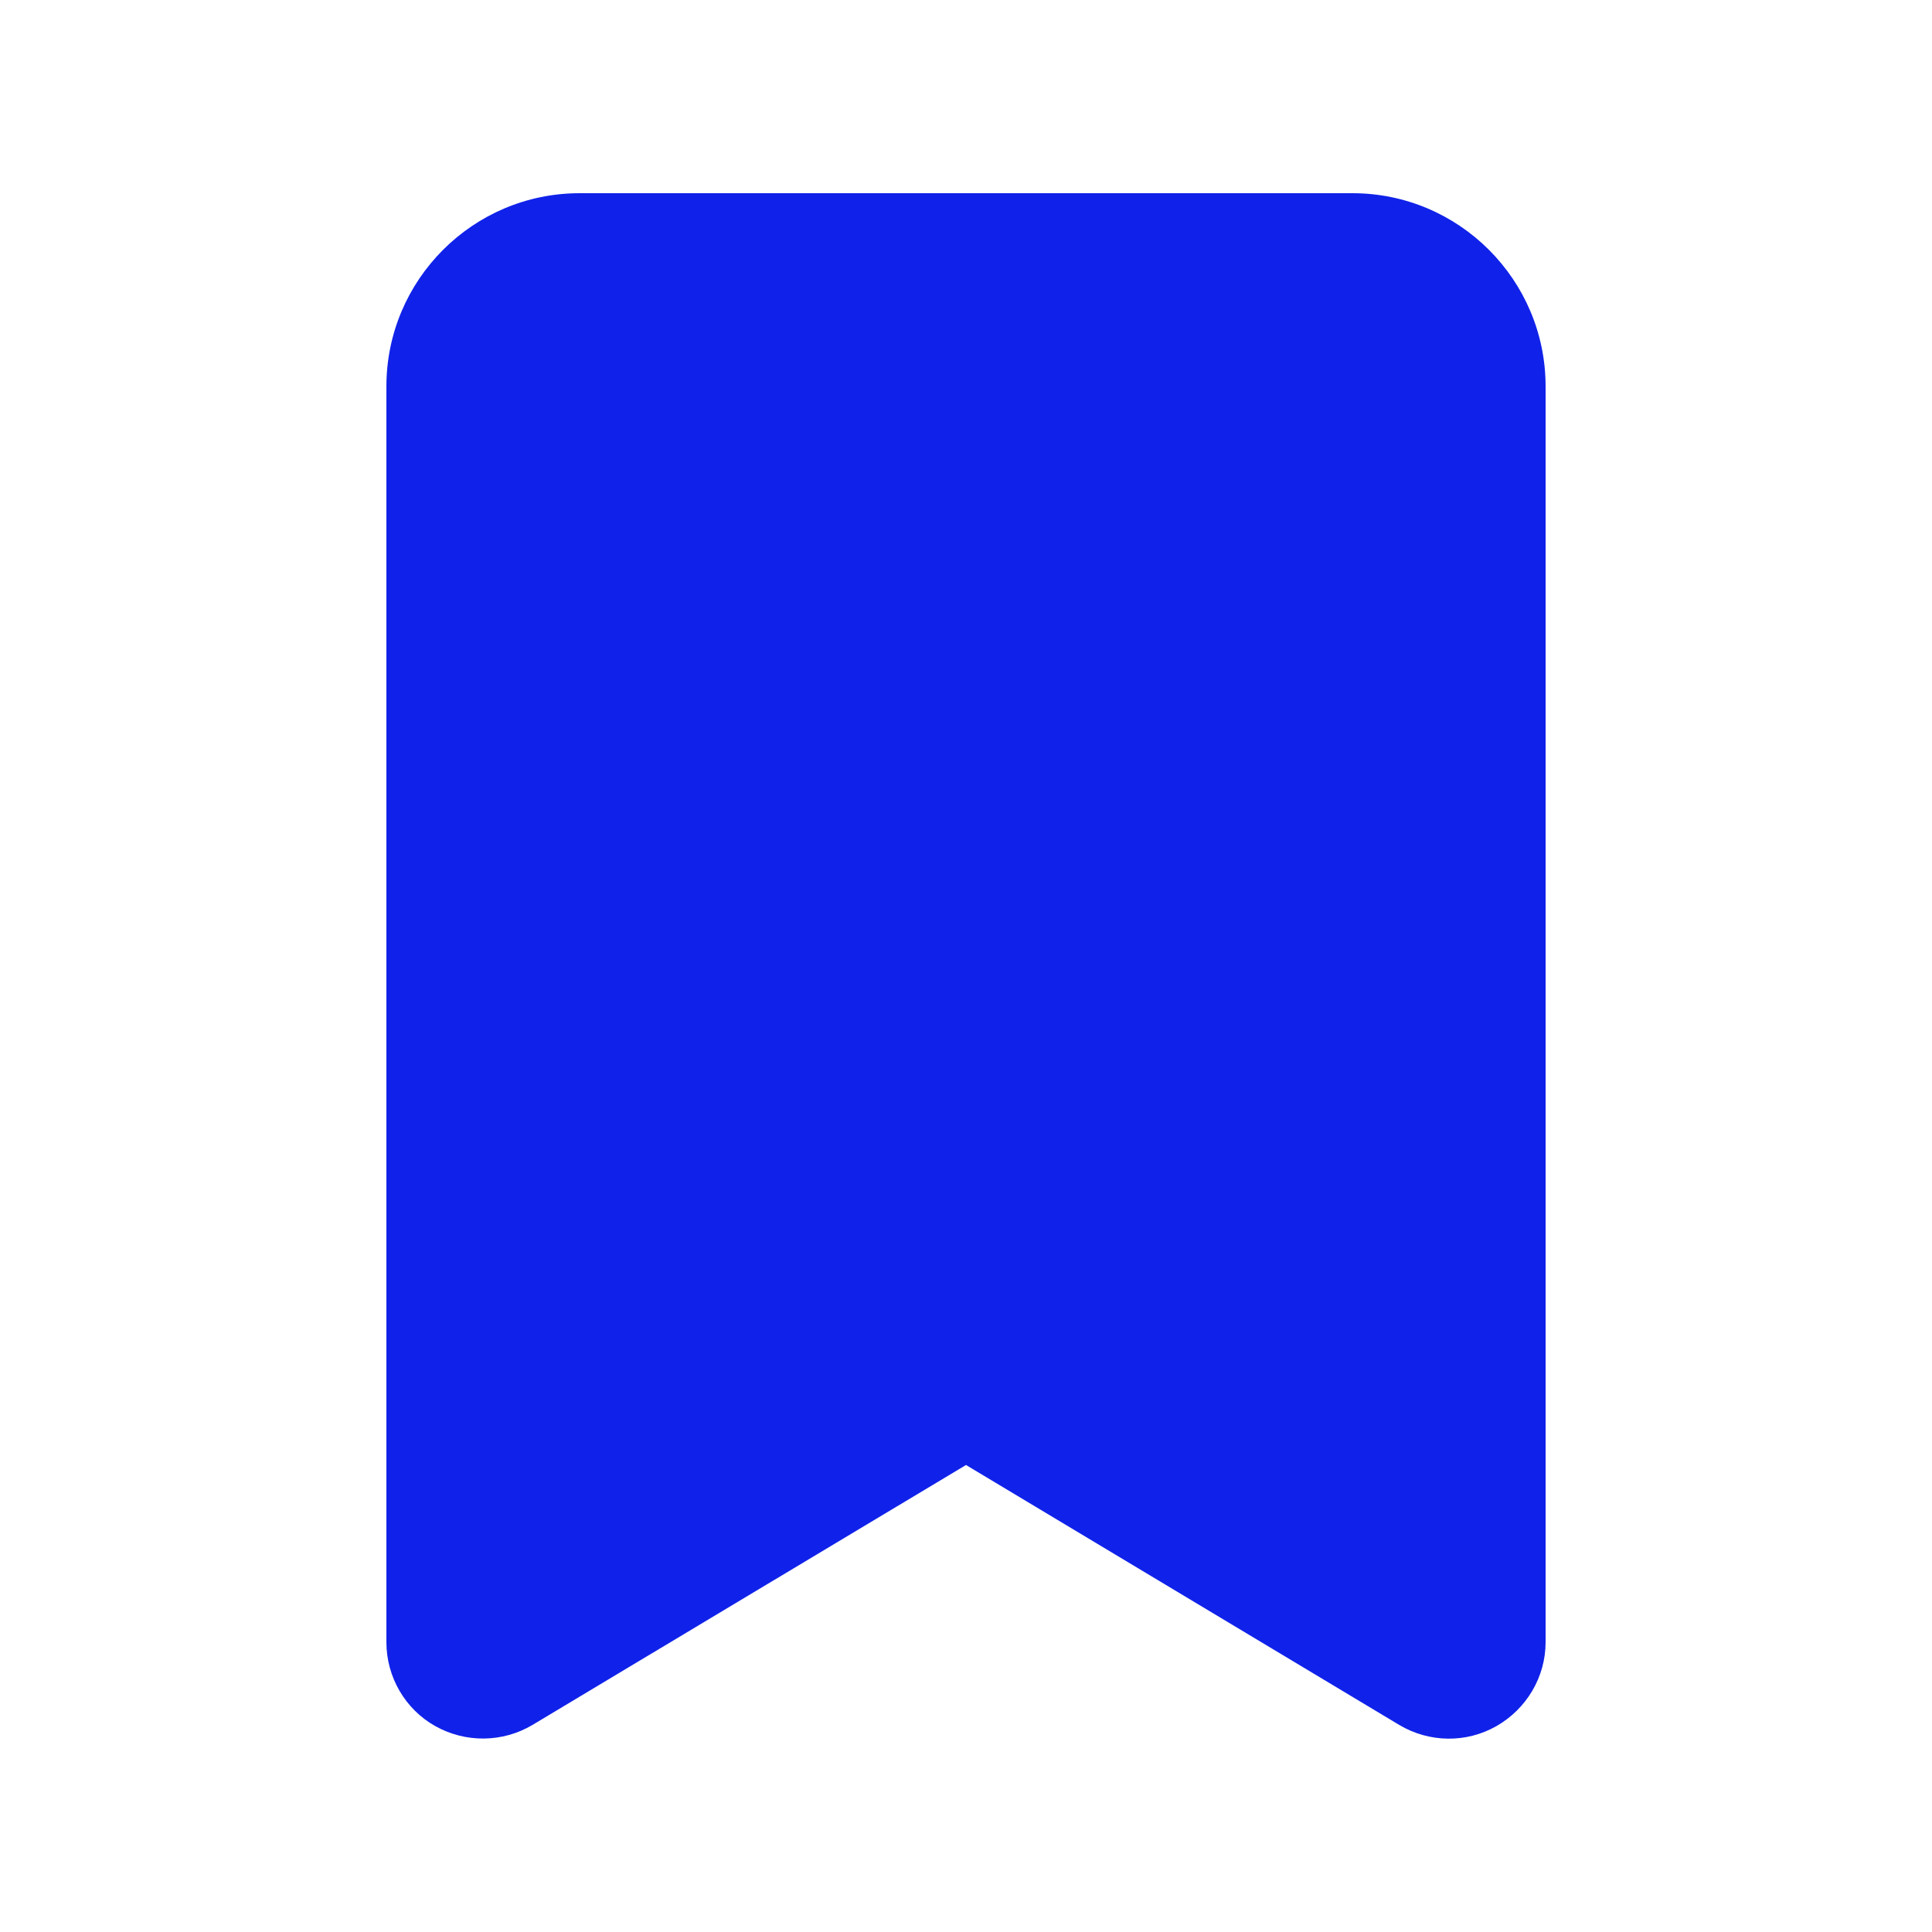
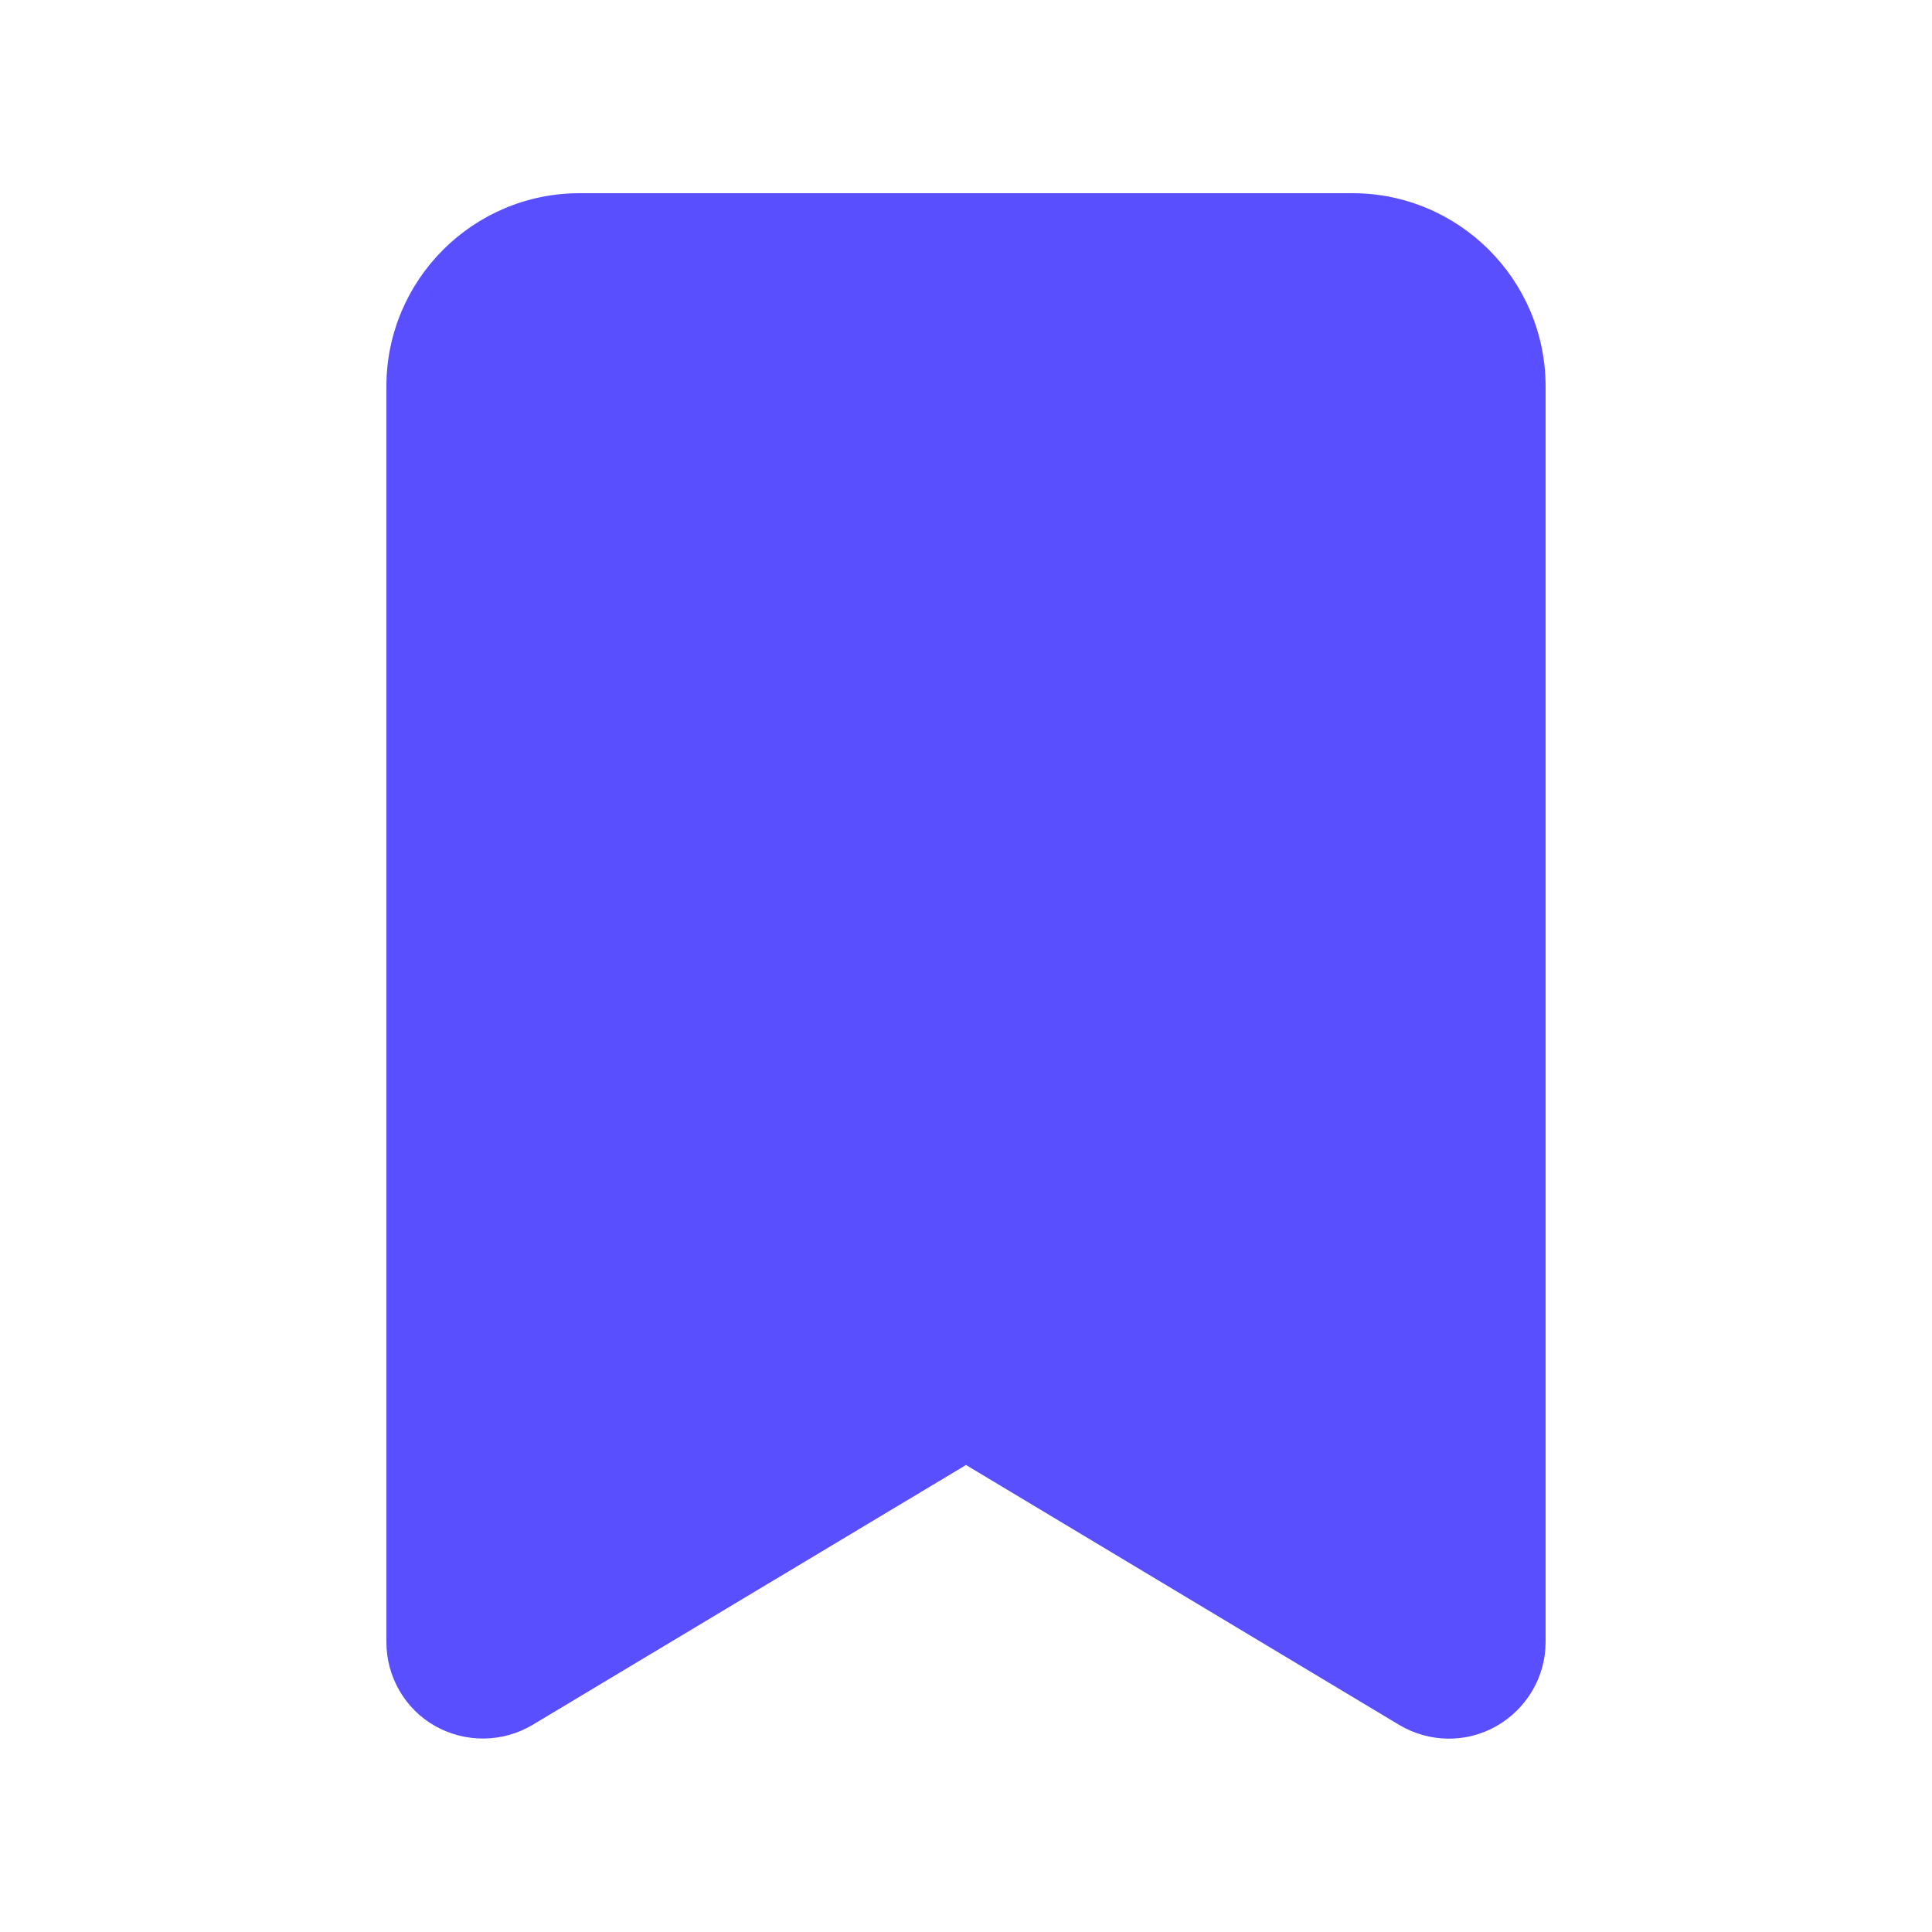
<svg xmlns="http://www.w3.org/2000/svg" viewBox="0 0 640 640">
-   <path fill="rgb(16, 34, 233)" d="M192 64C156.7 64 128 92.7 128 128L128 544C128 555.5 134.2 566.2 144.2 571.8C154.2 577.4 166.5 577.3 176.4 571.4L320 485.3L463.5 571.4C473.4 577.3 485.7 577.5 495.7 571.8C505.7 566.1 512 555.5 512 544L512 128C512 92.7 483.3 64 448 64L192 64z" />
+   <path fill="rgb(90, 79, 255)" d="M192 64C156.7 64 128 92.7 128 128L128 544C128 555.5 134.2 566.2 144.2 571.8C154.2 577.4 166.5 577.3 176.4 571.4L320 485.3L463.5 571.4C473.4 577.3 485.7 577.5 495.7 571.8C505.7 566.1 512 555.5 512 544L512 128C512 92.7 483.3 64 448 64L192 64z" />
</svg>
